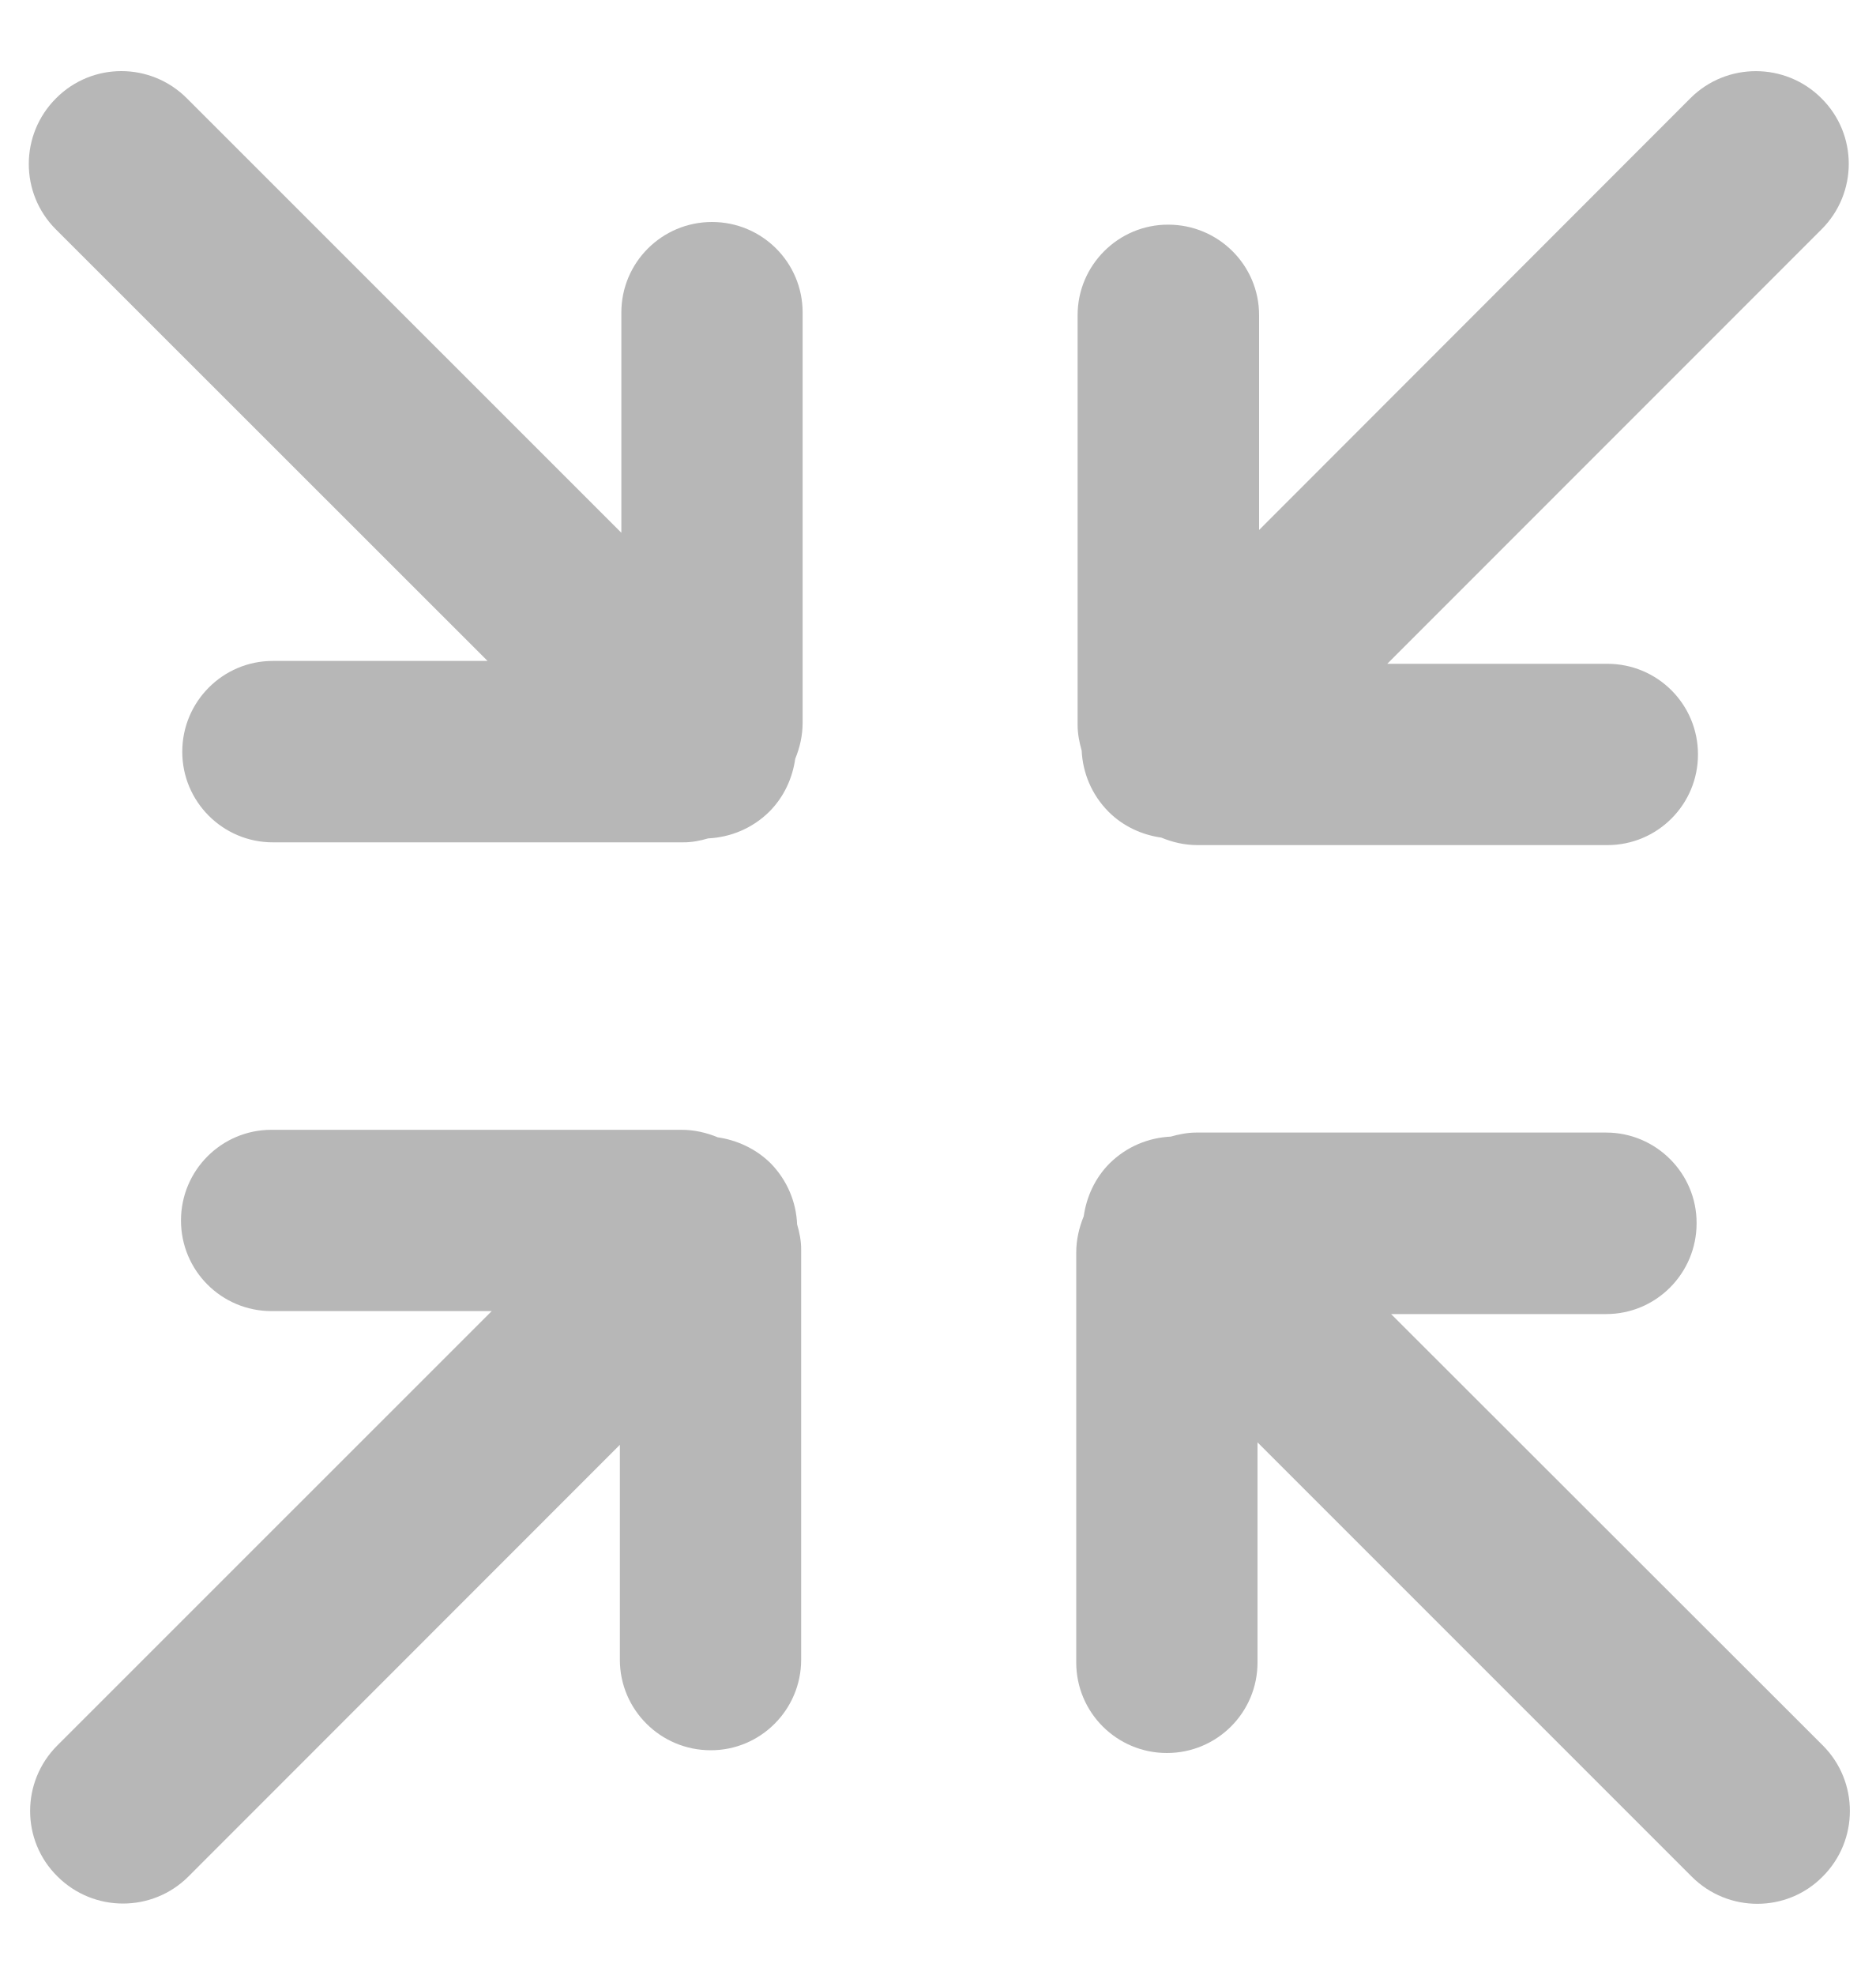
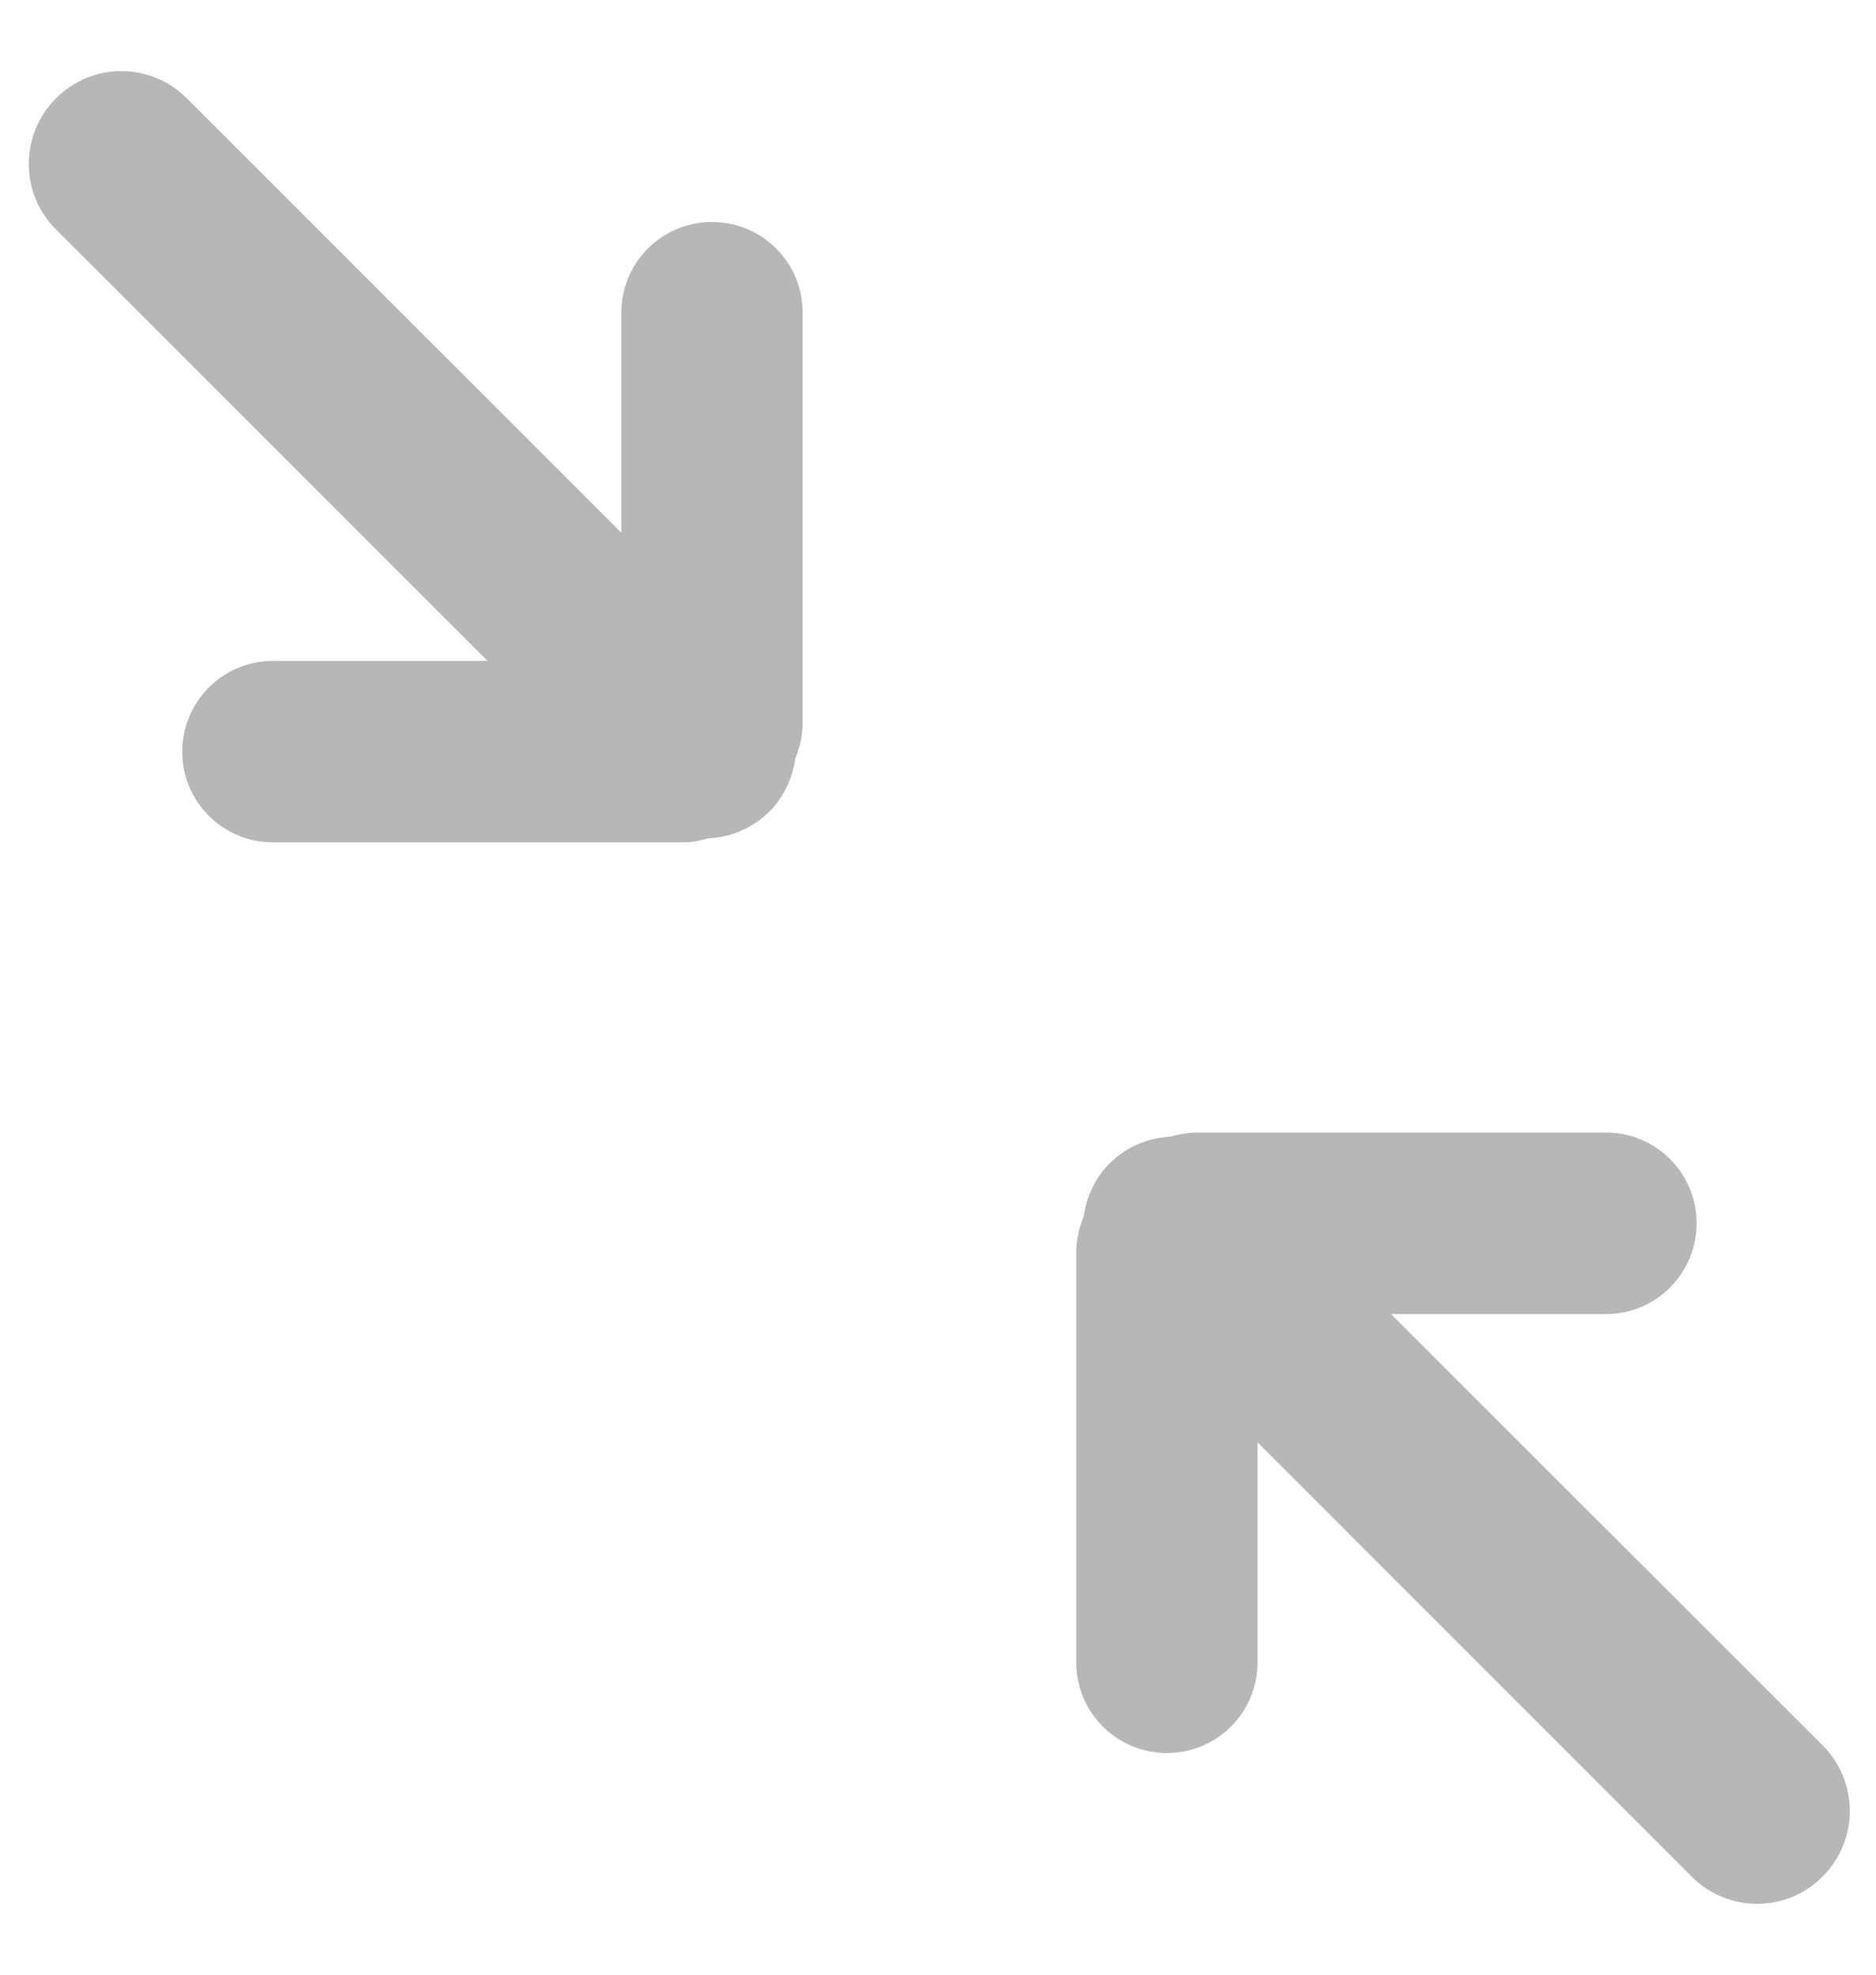
<svg xmlns="http://www.w3.org/2000/svg" version="1.1" id="Layer_1" x="0px" y="0px" width="19px" height="20px" viewBox="0 0 19 20" enable-background="new 0 0 19 20" xml:space="preserve">
  <path fill="#B7B7B7" d="M7.792,8.219c0.149-0.15,0.234-0.339,0.262-0.535C8.101,7.57,8.129,7.448,8.129,7.316V3.165  c0-0.508-0.411-0.917-0.918-0.917s-0.918,0.41-0.918,0.917v2.23l-4.4-4.399c-0.367-0.368-0.961-0.368-1.326,0  C0.2,1.363,0.2,1.958,0.566,2.323l4.372,4.37H2.763c-0.507,0-0.917,0.413-0.917,0.919C1.845,8.117,2.256,8.53,2.763,8.53h4.151  c0.091,0.001,0.177-0.016,0.258-0.04C7.397,8.479,7.619,8.39,7.792,8.219z" />
-   <path fill="#B7B7B7" d="M7.804,11.779c-0.15-0.147-0.339-0.233-0.535-0.262c-0.114-0.047-0.236-0.076-0.368-0.076H2.75  c-0.508,0-0.917,0.412-0.917,0.918c0,0.509,0.411,0.918,0.917,0.918h2.23l-4.399,4.398c-0.368,0.367-0.368,0.963,0,1.326  c0.367,0.367,0.961,0.367,1.327,0.002l4.37-4.372v2.177c0,0.506,0.413,0.916,0.919,0.916c0.504,0.002,0.917-0.41,0.917-0.916v-4.151  c0.001-0.091-0.017-0.177-0.041-0.259C8.064,12.175,7.975,11.954,7.804,11.779z" />
-   <path fill="#B7B7B7" d="M11.238,11.781c-0.148,0.148-0.234,0.339-0.262,0.535C10.93,12.43,10.9,12.551,10.9,12.684v4.151  c0,0.508,0.412,0.917,0.918,0.917c0.508,0,0.918-0.41,0.918-0.917v-2.229l4.398,4.398c0.367,0.367,0.963,0.367,1.326-0.001  c0.367-0.366,0.367-0.961,0.002-1.327l-4.373-4.369h2.178c0.506,0,0.916-0.412,0.916-0.92c0.002-0.504-0.41-0.918-0.916-0.918  h-4.152c-0.09,0-0.176,0.018-0.258,0.041C11.633,11.521,11.412,11.609,11.238,11.781z" />
-   <path fill="#B7B7B7" d="M11.227,8.22c0.148,0.148,0.338,0.234,0.534,0.262c0.114,0.047,0.235,0.076,0.368,0.076h4.15  c0.509,0,0.918-0.412,0.918-0.918c0-0.508-0.41-0.918-0.918-0.918H14.05l4.399-4.4c0.367-0.367,0.367-0.961-0.001-1.326  c-0.366-0.367-0.962-0.367-1.327-0.002l-4.369,4.373V3.191c0-0.506-0.413-0.916-0.92-0.916c-0.504-0.002-0.918,0.41-0.918,0.916  v4.152c0,0.09,0.018,0.176,0.041,0.258C10.966,7.826,11.055,8.046,11.227,8.22z" />
+   <path fill="none" d="M7.804,11.779c-0.15-0.147-0.339-0.233-0.535-0.262c-0.114-0.047-0.236-0.076-0.368-0.076H2.75  c-0.508,0-0.917,0.412-0.917,0.918c0,0.509,0.411,0.918,0.917,0.918h2.23l-4.399,4.397c-0.368,0.367-0.368,0.964,0,1.326  c0.367,0.367,0.961,0.367,1.327,0.002l4.37-4.372v2.178c0,0.506,0.413,0.916,0.919,0.916c0.504,0.002,0.917-0.41,0.917-0.916v-4.151  c0.001-0.091-0.017-0.177-0.041-0.259C8.064,12.175,7.975,11.954,7.804,11.779z" />
+   <path fill="#B7B7B7" d="M11.238,11.781c-0.148,0.148-0.234,0.339-0.262,0.535C10.93,12.43,10.9,12.551,10.9,12.684v4.151  c0,0.508,0.412,0.917,0.918,0.917c0.508,0,0.918-0.41,0.918-0.917v-2.229l4.397,4.398c0.367,0.367,0.964,0.367,1.326-0.001  c0.367-0.366,0.367-0.961,0.002-1.327l-4.373-4.369h2.179c0.506,0,0.916-0.412,0.916-0.92c0.002-0.504-0.41-0.918-0.916-0.918  h-4.152c-0.09,0-0.176,0.018-0.258,0.041C11.633,11.521,11.412,11.609,11.238,11.781z" />
+   <path fill="none" d="M11.227,8.22c0.148,0.148,0.338,0.234,0.534,0.262c0.114,0.047,0.235,0.076,0.368,0.076h4.15  c0.509,0,0.918-0.412,0.918-0.918c0-0.508-0.41-0.918-0.918-0.918H14.05l4.399-4.4c0.367-0.367,0.367-0.961-0.001-1.326  c-0.366-0.367-0.962-0.367-1.327-0.002l-4.369,4.373V3.191c0-0.506-0.413-0.916-0.92-0.916c-0.504-0.002-0.918,0.41-0.918,0.916  v4.152c0,0.09,0.018,0.176,0.041,0.258C10.966,7.826,11.055,8.046,11.227,8.22z" />
</svg>
